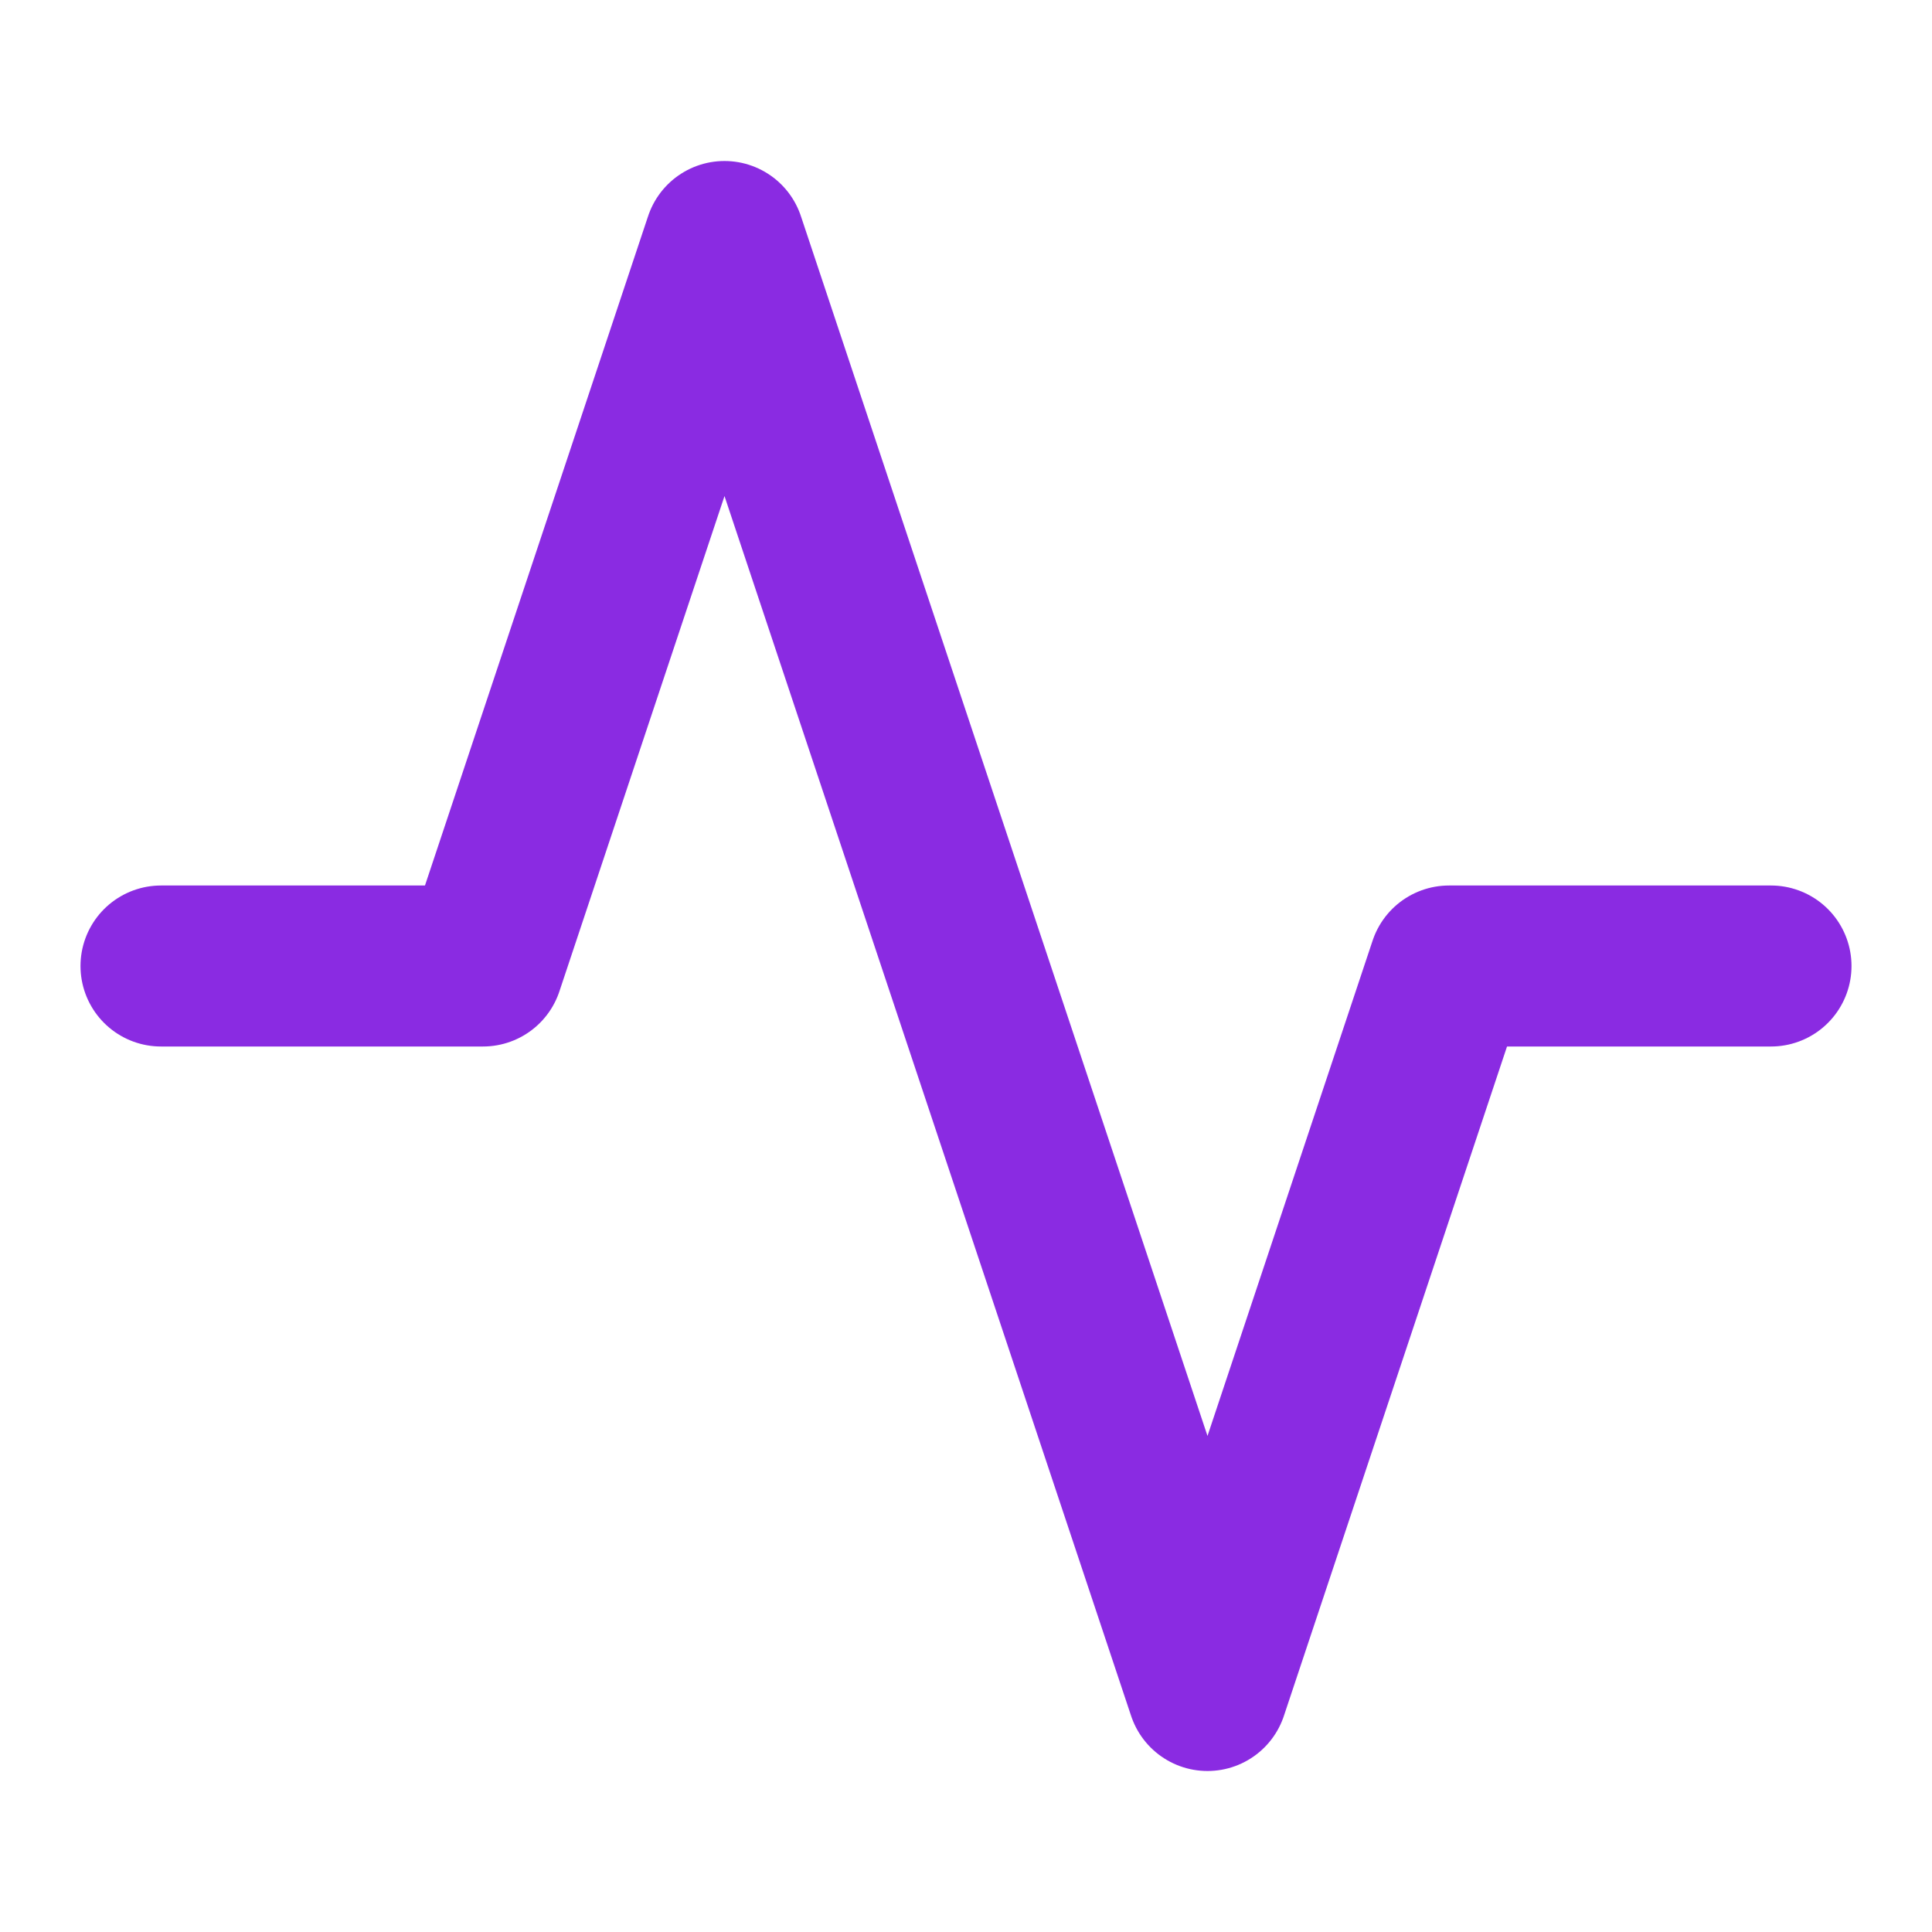
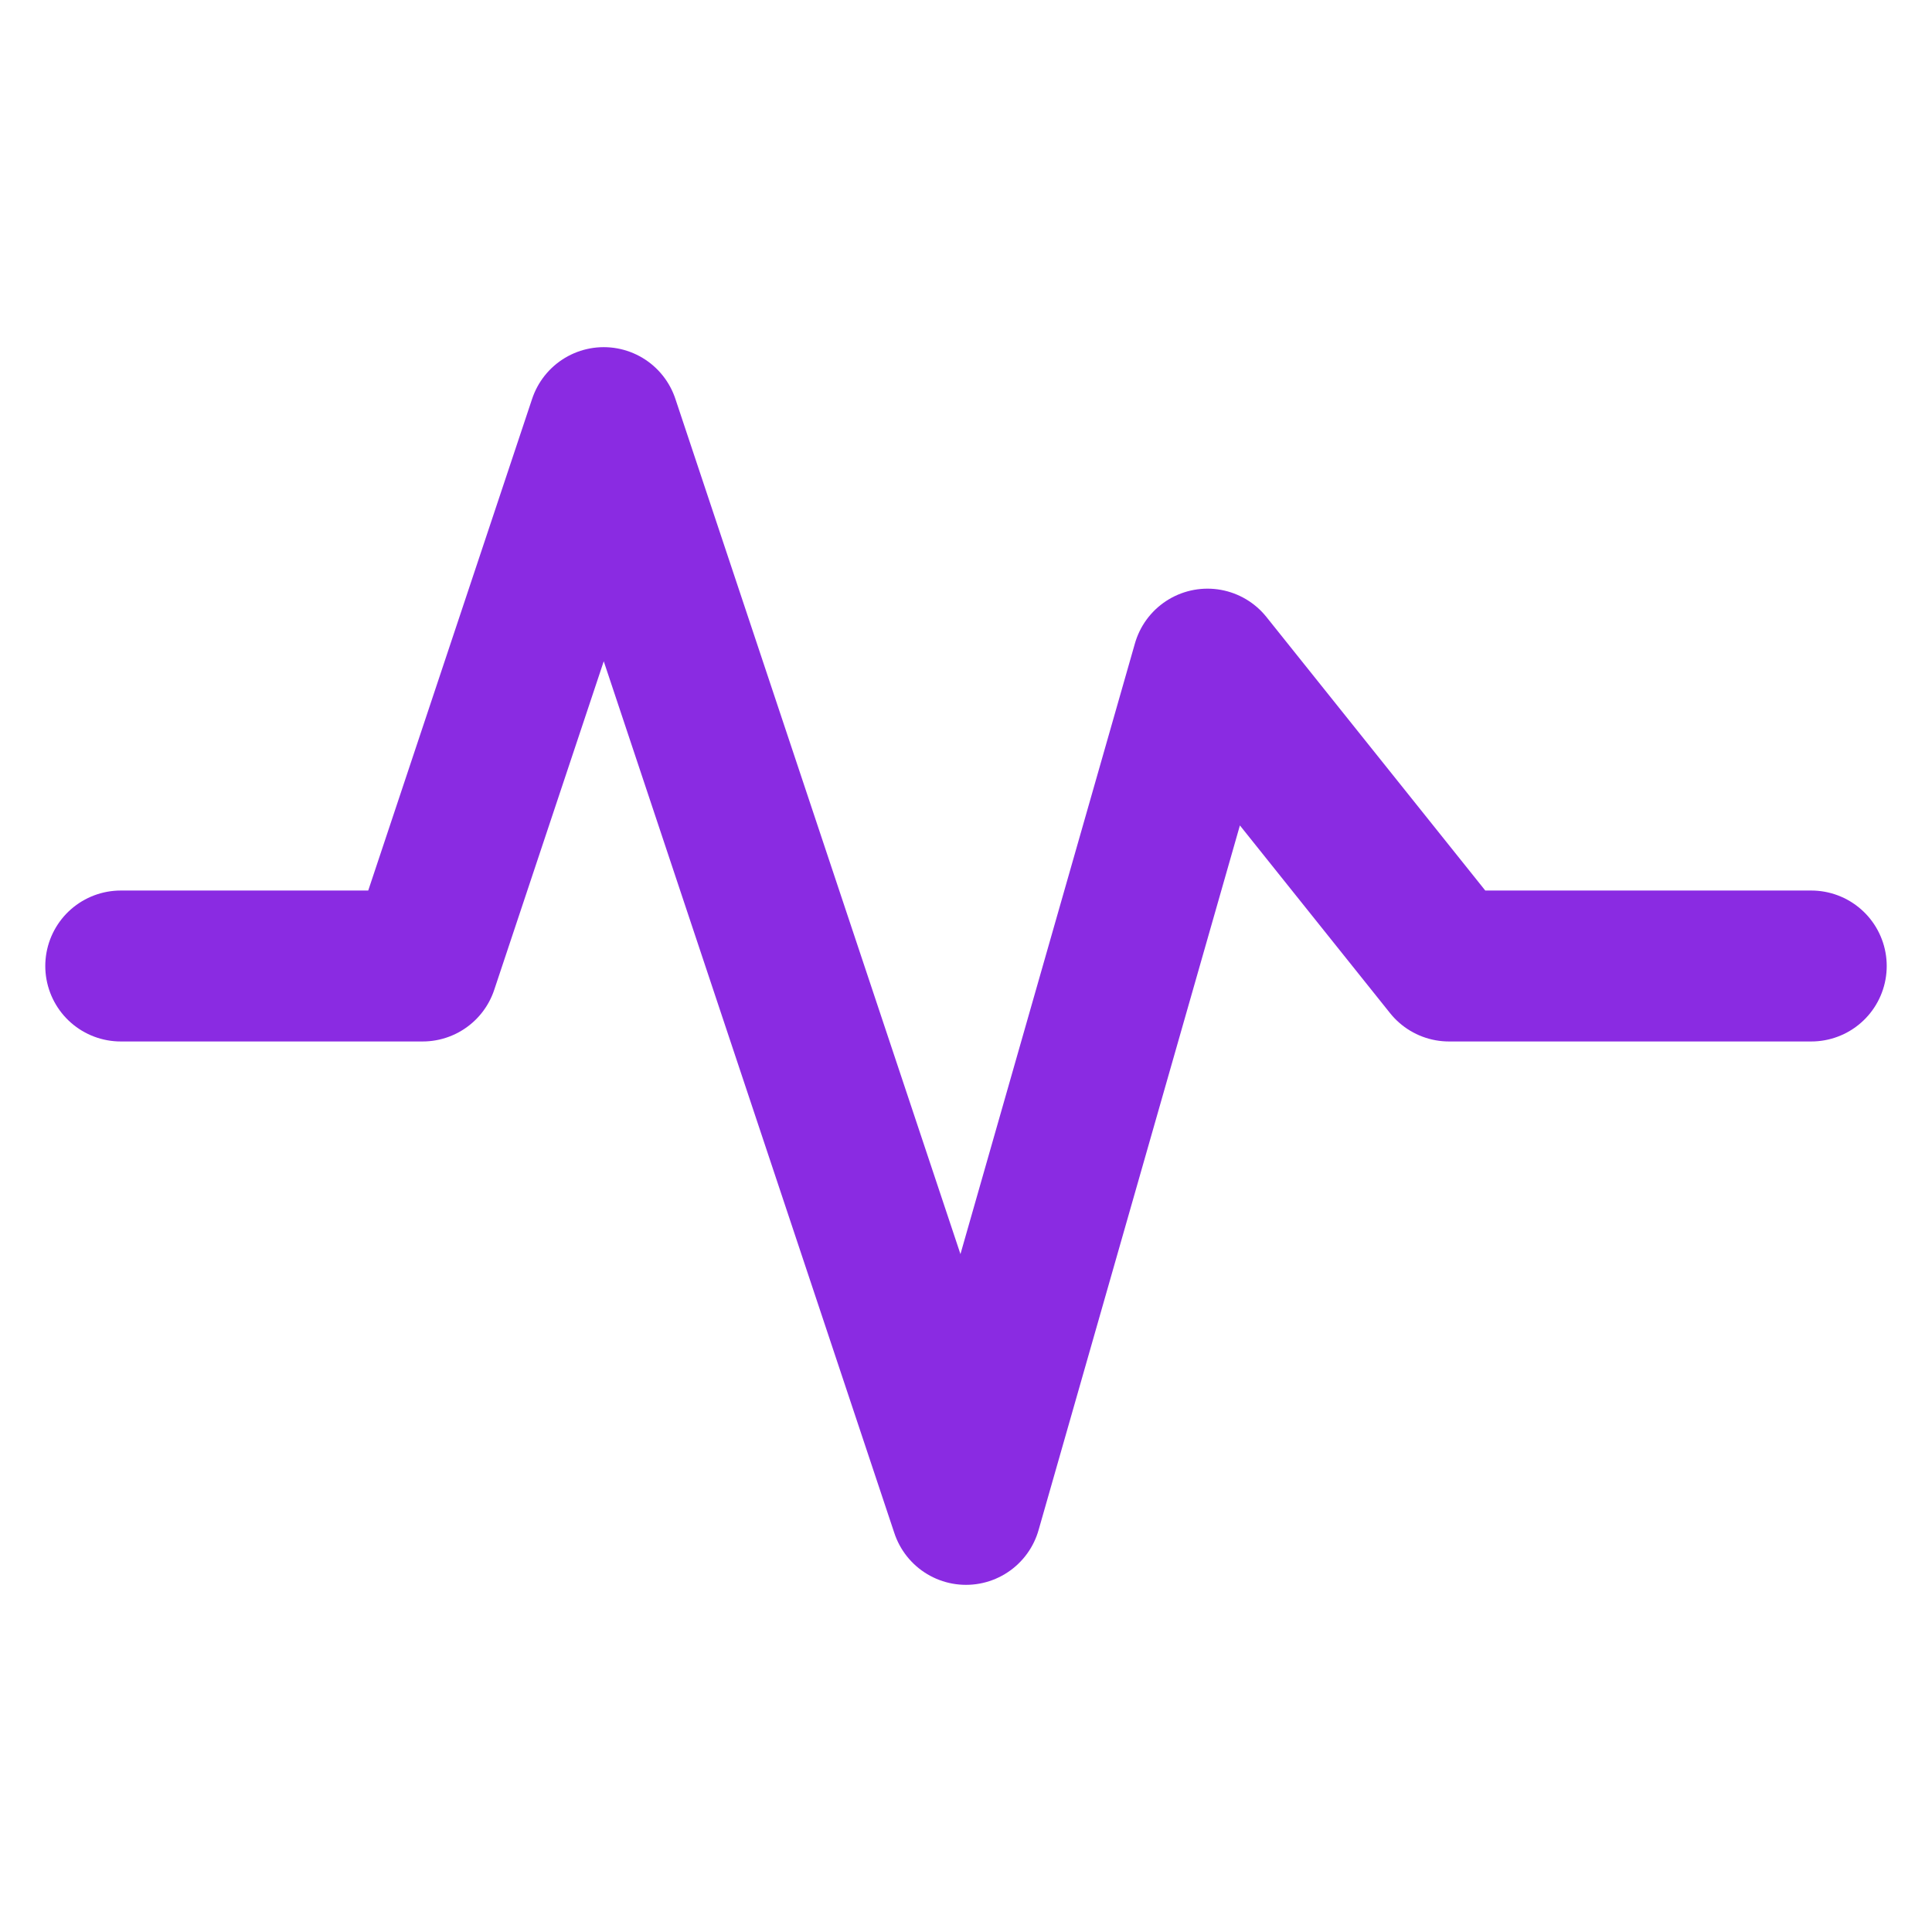
- <svg xmlns="http://www.w3.org/2000/svg" viewBox="0 0 24 24" fill="none" stroke="#8A2BE2" stroke-width="2" stroke-linecap="round" stroke-linejoin="round">
-   <polyline points="22 12 18 12 15 21 9 3 6 12 2 12" />
+ <svg xmlns="http://www.w3.org/2000/svg" viewBox="0 0 32 32">
+   <polyline points="2,16 7,16 10,7 16,25 20,11 24,16 30,16" fill="none" stroke="#8A2BE2" stroke-width="2.5" stroke-linecap="round" stroke-linejoin="round" />
</svg>
